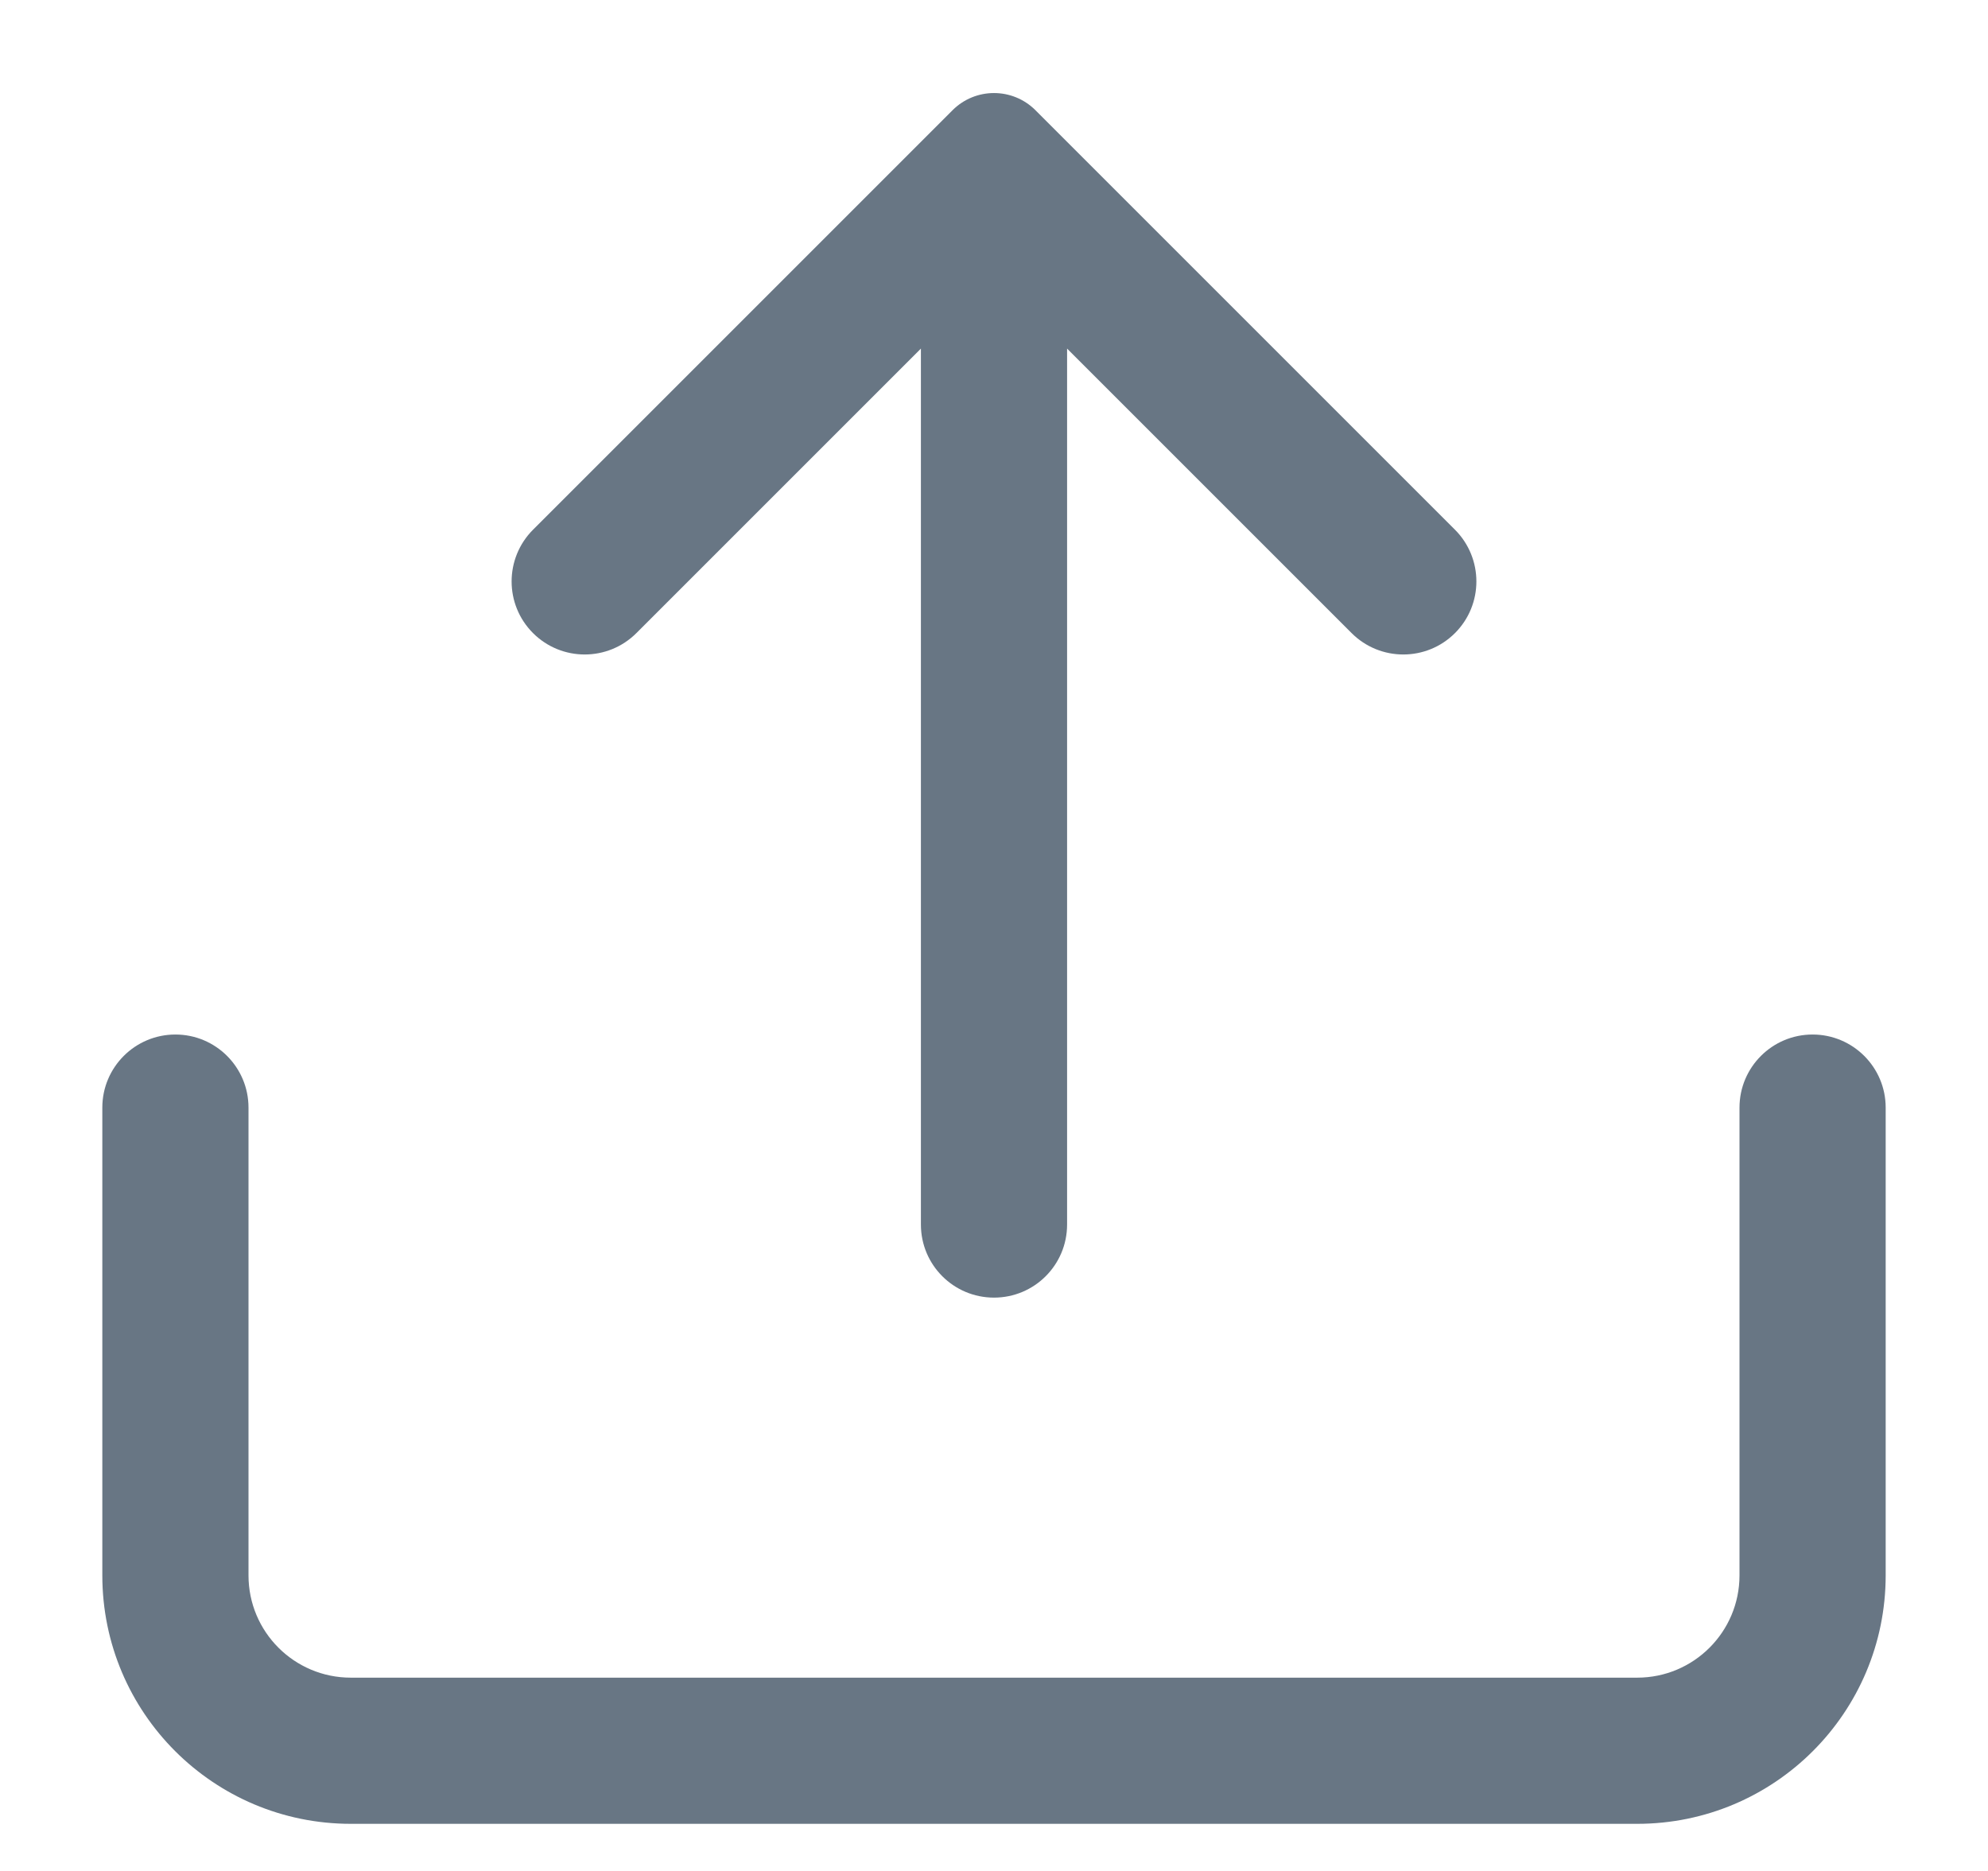
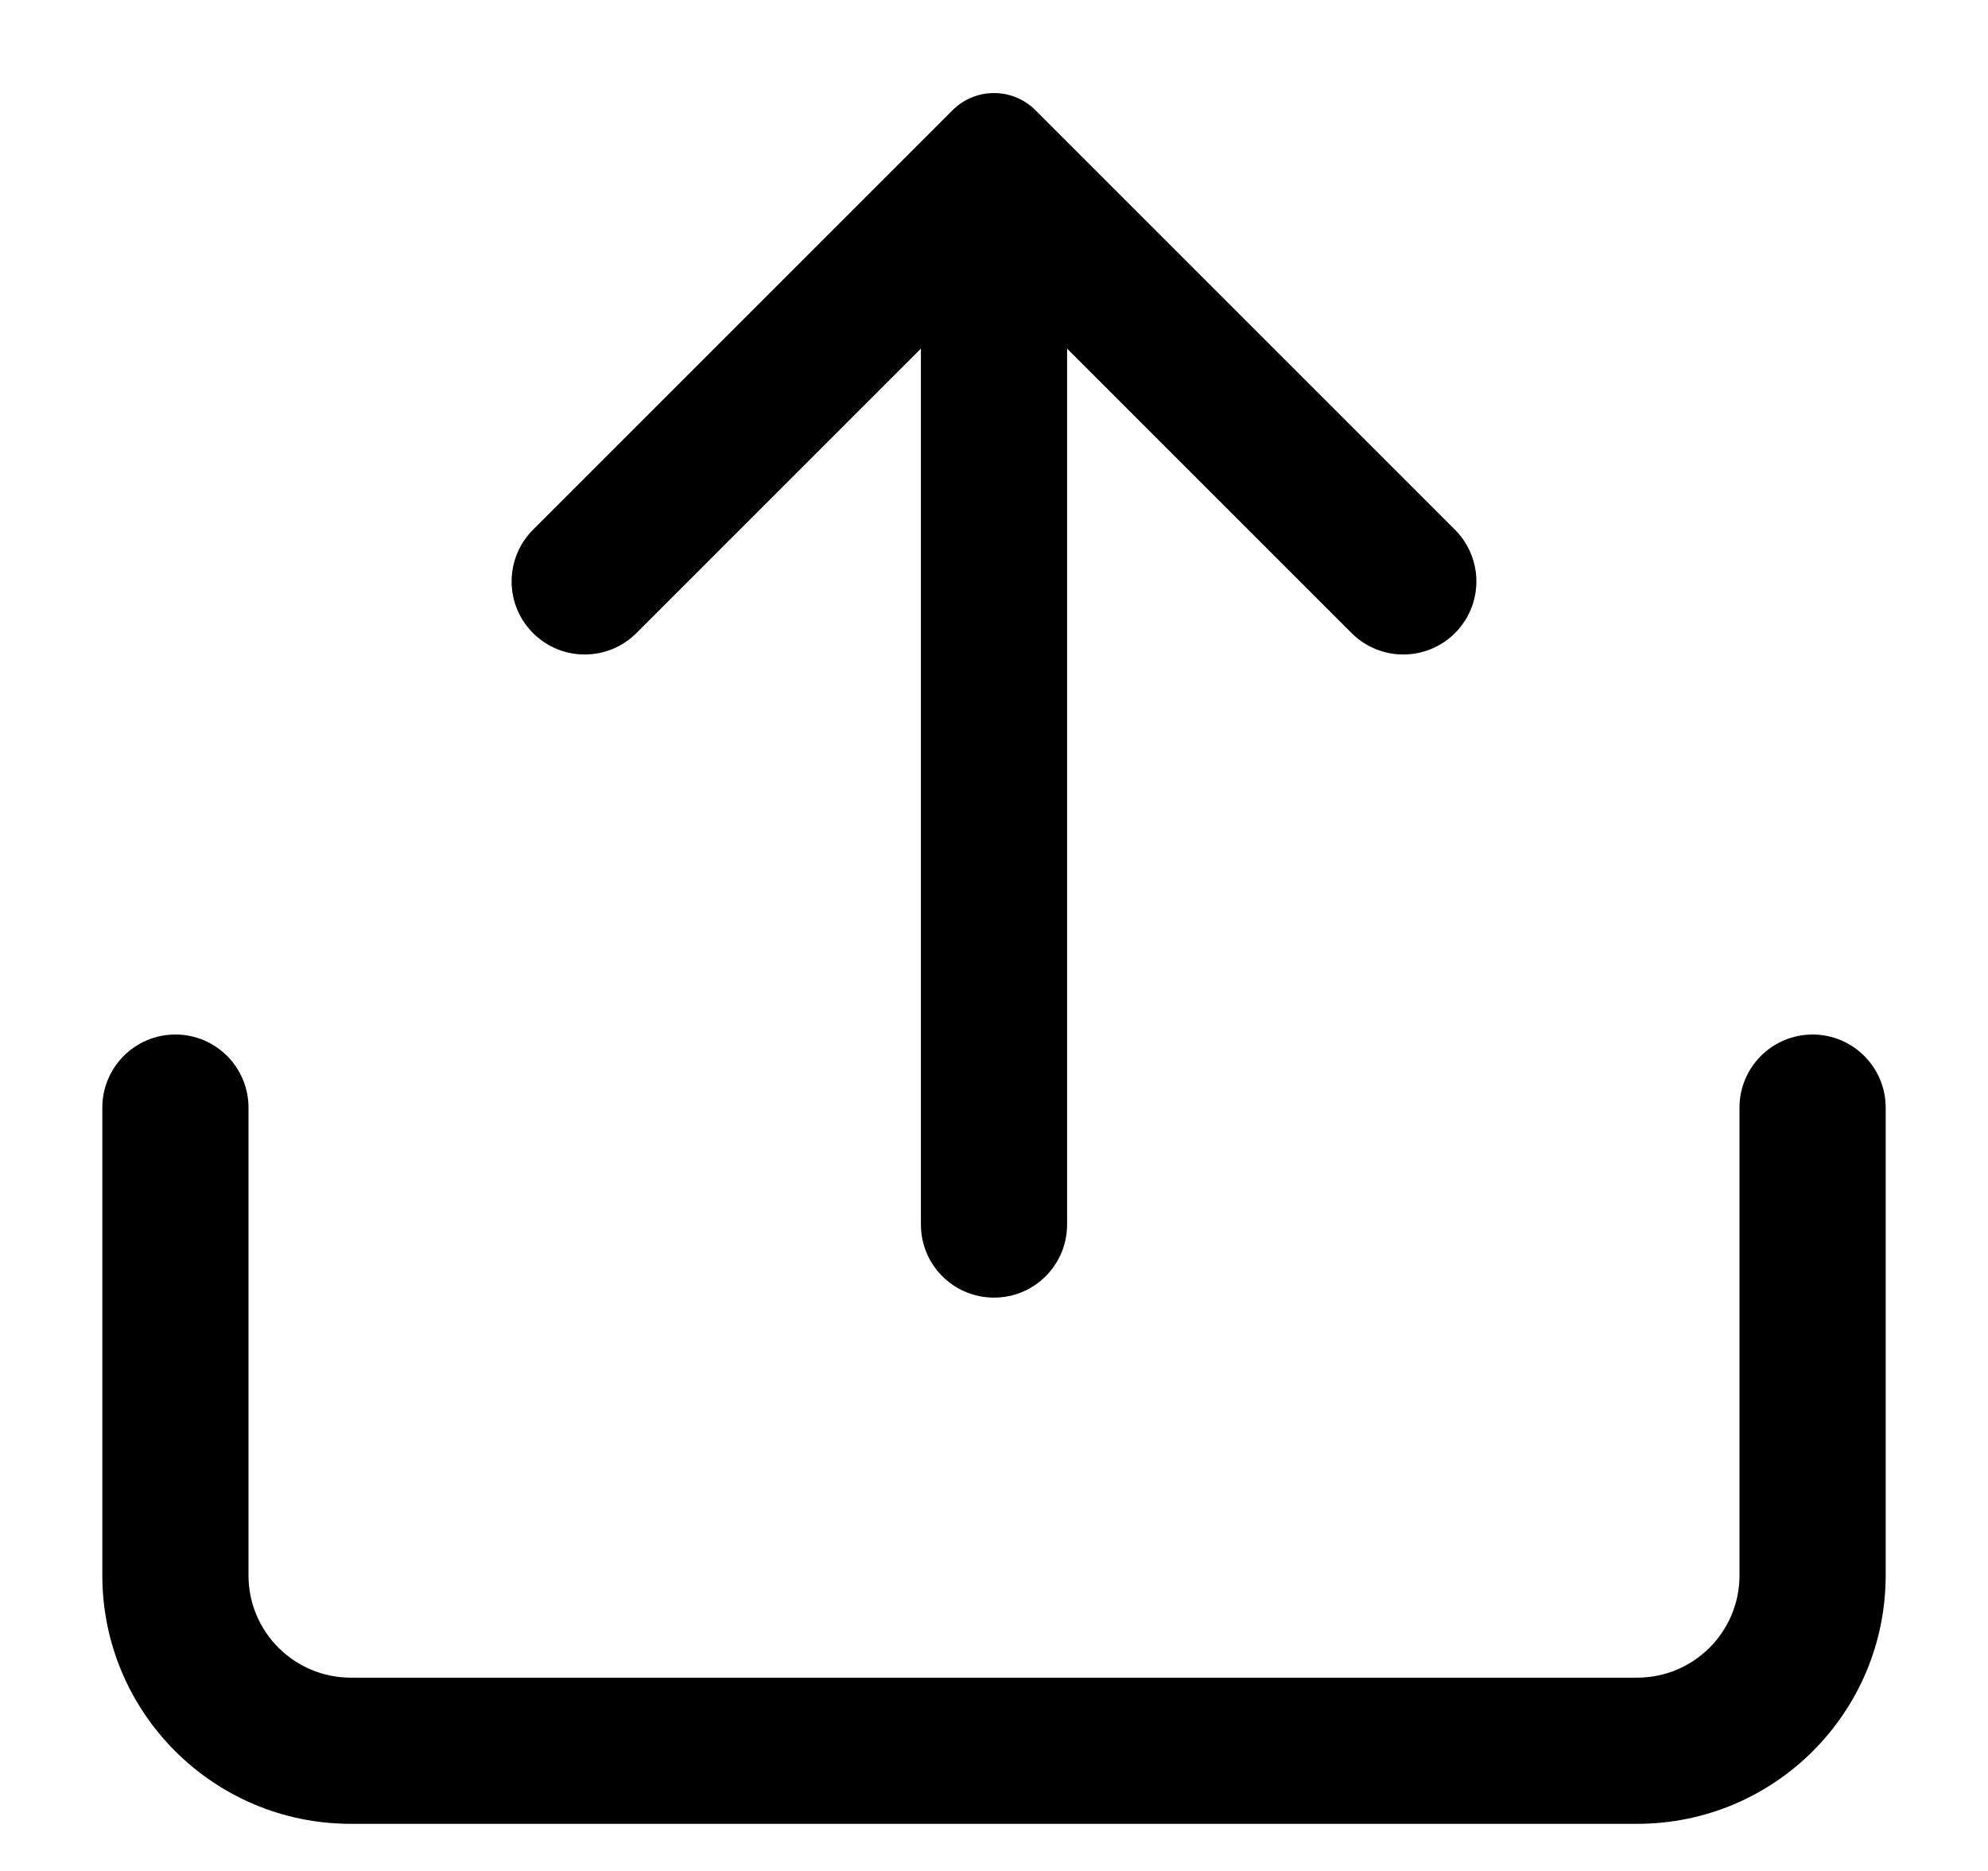
<svg xmlns="http://www.w3.org/2000/svg" width="17" height="16" viewBox="0 0 17 16" fill="none">
-   <path fill-rule="evenodd" clip-rule="evenodd" d="M8.146 0.942C8.342 0.747 8.658 0.747 8.854 0.942L12.442 4.53C12.686 4.775 12.686 5.17 12.442 5.414C12.198 5.658 11.802 5.658 11.558 5.414L9.125 2.981V10.472C9.125 10.818 8.845 11.097 8.5 11.097C8.155 11.097 7.875 10.818 7.875 10.472V2.981L5.442 5.414C5.198 5.658 4.802 5.658 4.558 5.414C4.314 5.17 4.314 4.775 4.558 4.53L8.146 0.942ZM1.5 8.847C1.845 8.847 2.125 9.127 2.125 9.472V13.472C2.125 13.956 2.517 14.347 3 14.347H14C14.483 14.347 14.875 13.956 14.875 13.472V9.472C14.875 9.127 15.155 8.847 15.5 8.847C15.845 8.847 16.125 9.127 16.125 9.472V13.472C16.125 14.646 15.174 15.597 14 15.597H3C1.826 15.597 0.875 14.646 0.875 13.472V9.472C0.875 9.127 1.155 8.847 1.5 8.847Z" fill="#687684" />
+   <path fill-rule="evenodd" clip-rule="evenodd" d="M8.146 0.942C8.342 0.747 8.658 0.747 8.854 0.942L12.442 4.53C12.686 4.775 12.686 5.17 12.442 5.414C12.198 5.658 11.802 5.658 11.558 5.414L9.125 2.981V10.472C9.125 10.818 8.845 11.097 8.5 11.097C8.155 11.097 7.875 10.818 7.875 10.472V2.981L5.442 5.414C5.198 5.658 4.802 5.658 4.558 5.414C4.314 5.17 4.314 4.775 4.558 4.53L8.146 0.942ZM1.5 8.847C1.845 8.847 2.125 9.127 2.125 9.472V13.472C2.125 13.956 2.517 14.347 3 14.347H14C14.483 14.347 14.875 13.956 14.875 13.472V9.472C14.875 9.127 15.155 8.847 15.5 8.847C15.845 8.847 16.125 9.127 16.125 9.472V13.472C16.125 14.646 15.174 15.597 14 15.597H3C1.826 15.597 0.875 14.646 0.875 13.472V9.472C0.875 9.127 1.155 8.847 1.5 8.847Z" fill="#000000" />
</svg>
